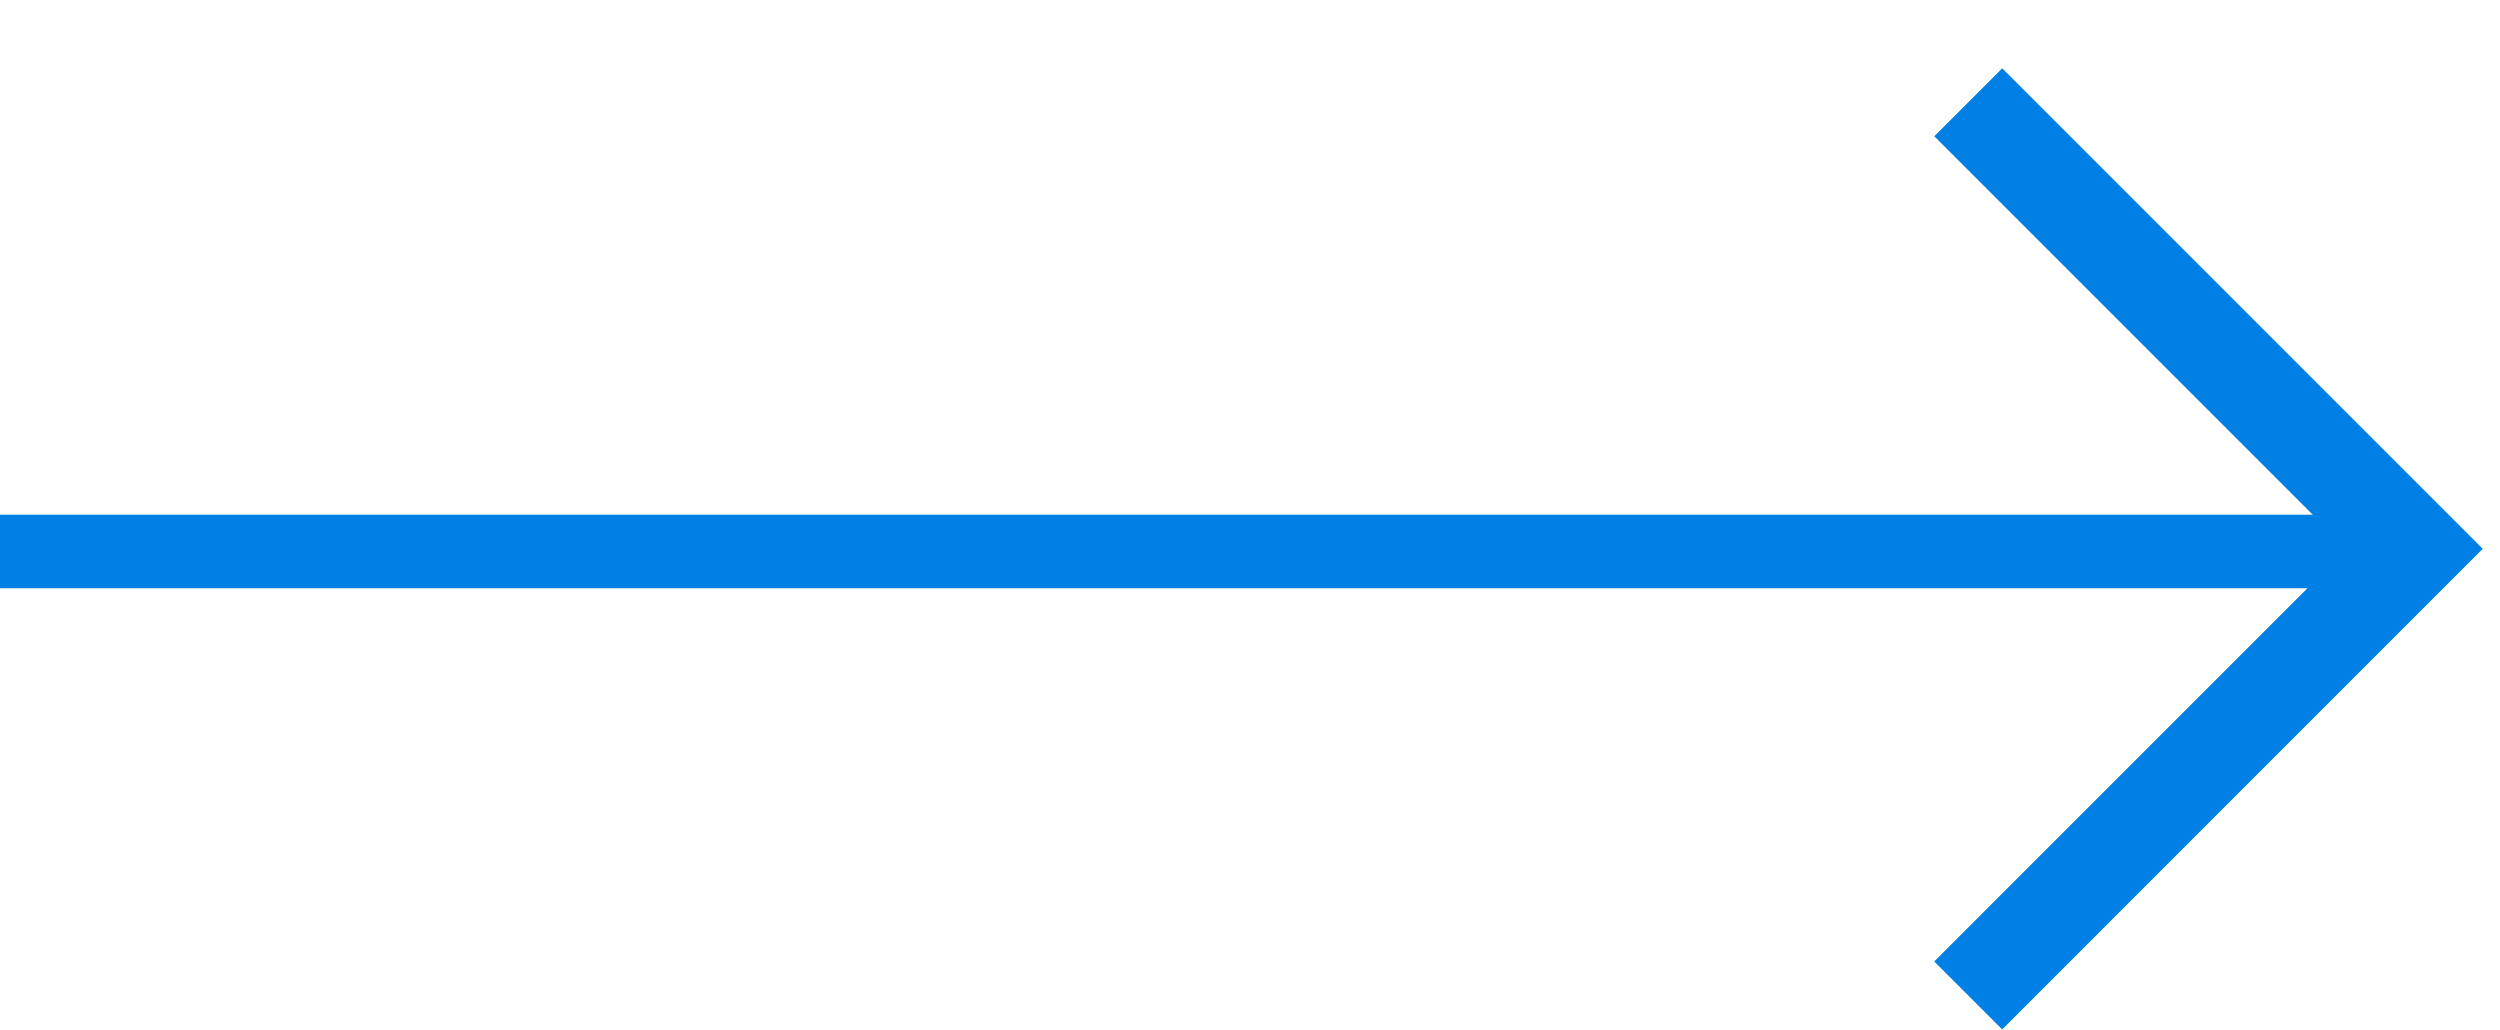
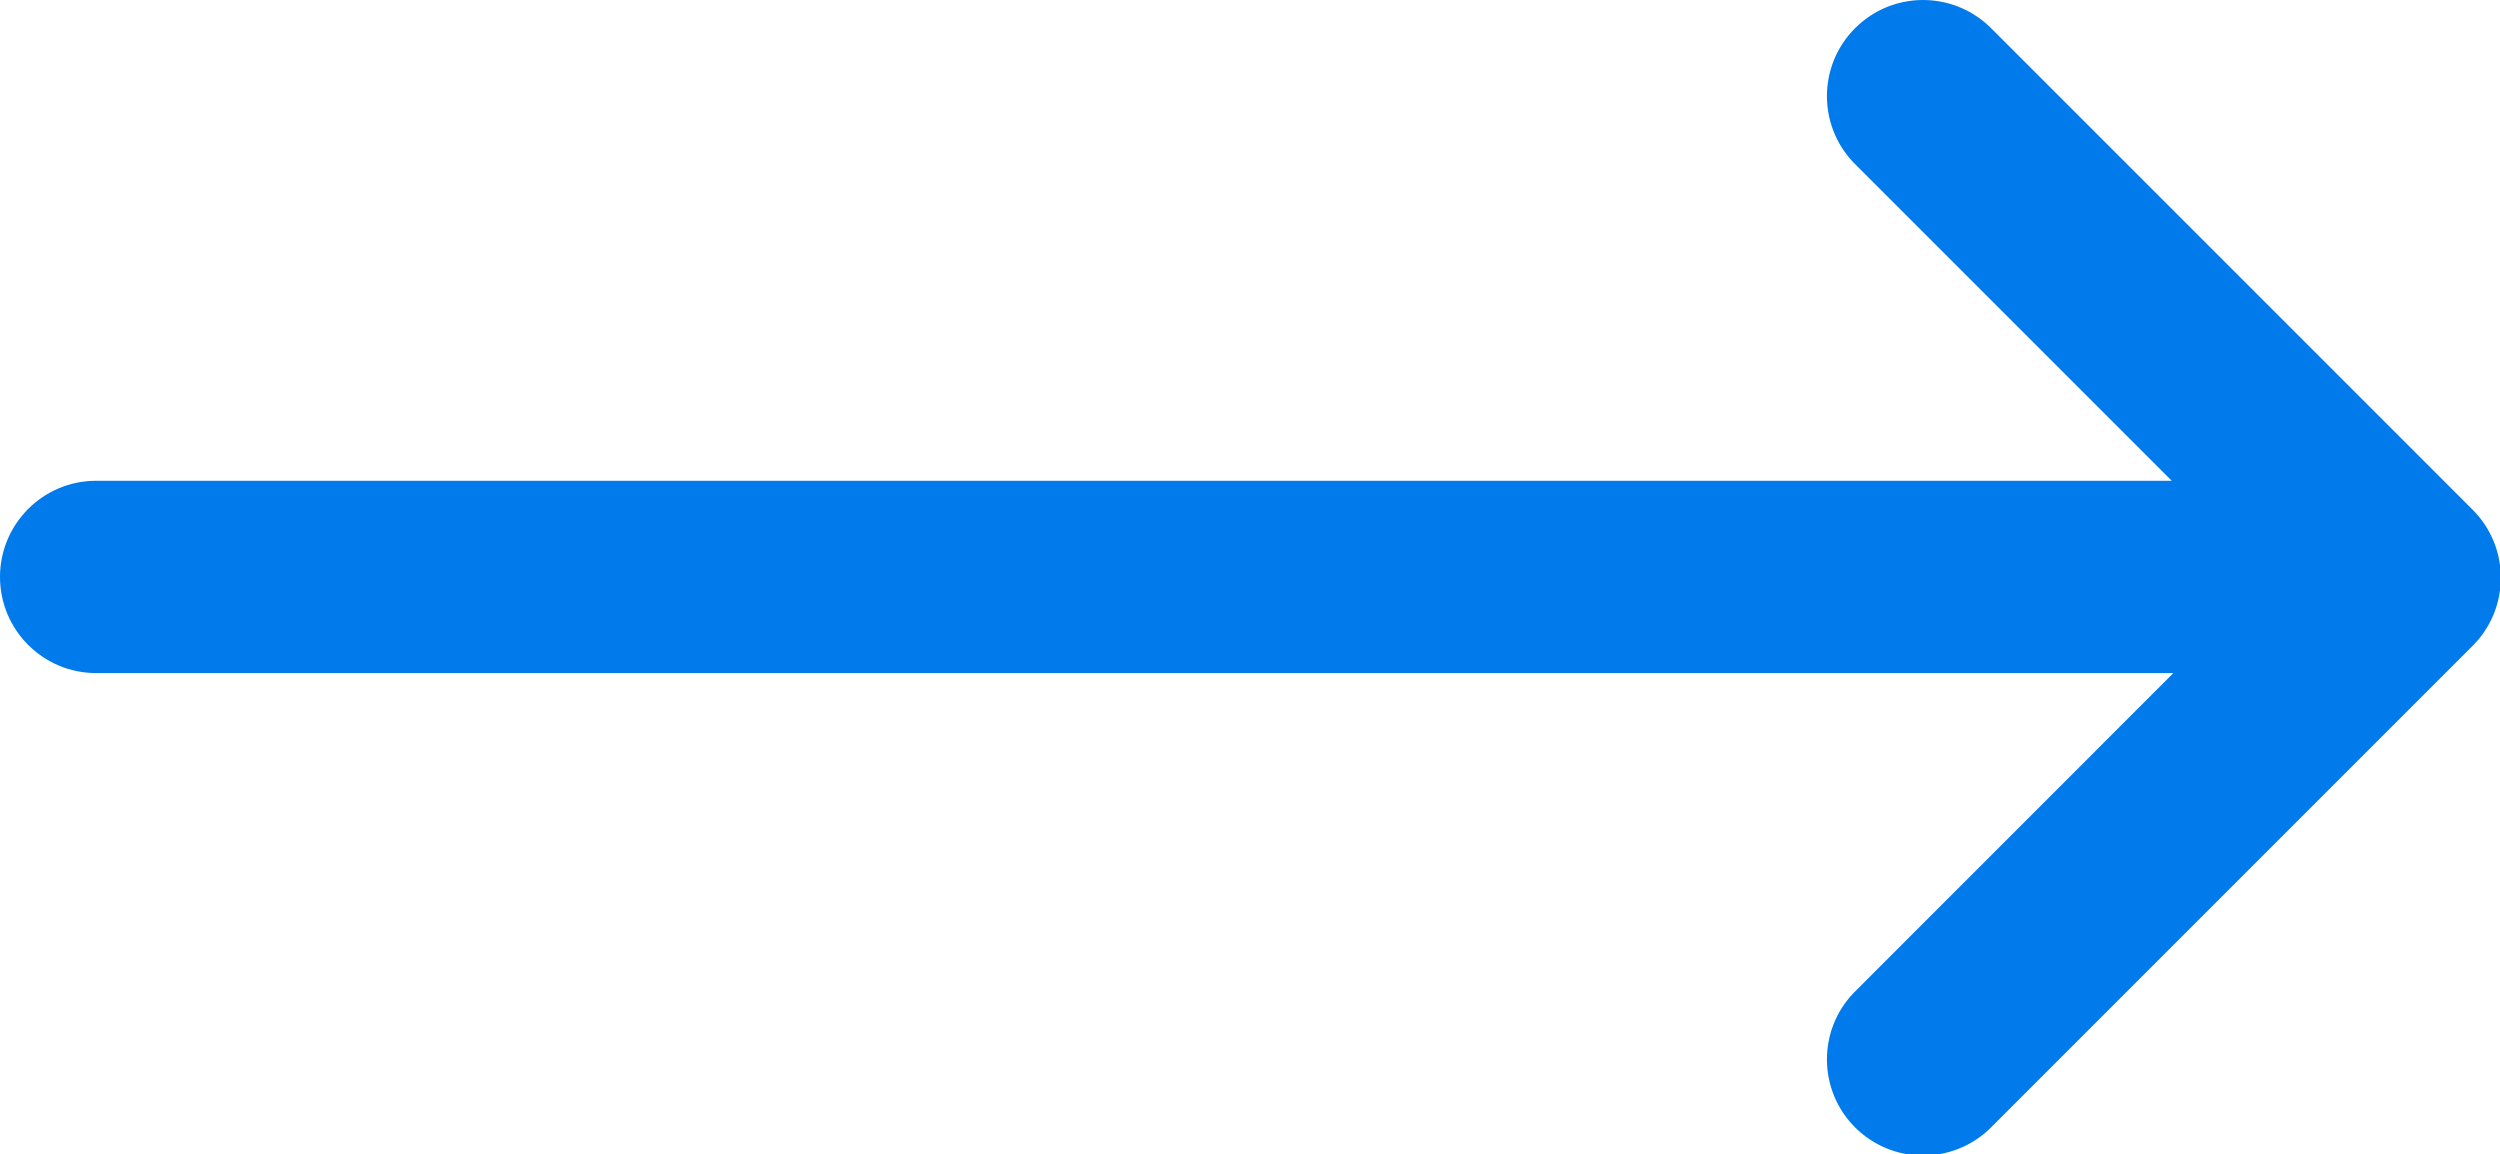
- <svg xmlns="http://www.w3.org/2000/svg" width="34px" height="14px" viewBox="0 0 34 14" version="1.1">
+ <svg xmlns="http://www.w3.org/2000/svg" width="26px" height="12px" viewBox="0 0 26 12" version="1.1">
  <defs />
-   <g id="1440" stroke="none" stroke-width="1" fill="none" fill-rule="evenodd">
-     <g id="png_2.0/ostrog_2.0_ficher_list_01" transform="translate(-713, -3241)" fill="#007FE4" fill-rule="nonzero">
-       <g id="Кнопки-пагинации" transform="translate(190, 3224)">
-         <g id="Две-кнопки" transform="translate(111, 0)">
-           <g id="Вперед" transform="translate(272, 0)">
-             <g id="svg_2.0/ficher_list/arrow_next_icon" transform="translate(140, 17)">
-               <rect id="Rectangle-5" x="0" y="7" width="32" height="1" />
-               <path d="M26.306,13.076 L31.917,7.464 L26.306,1.853 L27.23,0.929 L33.765,7.464 L27.23,14 L26.306,13.076 Z" id="Combined-Shape" />
-             </g>
-           </g>
-         </g>
+   <g id="Page-1" stroke="none" stroke-width="1" fill="none" fill-rule="evenodd">
+     <g id="png/ostrog_game_page_06" transform="translate(-1133, -6257)" fill="#017AEB">
+       <g id="Просто-текст" transform="translate(465, 6253)">
+         <path d="M690.603,11 L669,11 C668.448,11 668,10.552 668,10 C668,9.448 668.448,9 669,9 L690.586,9 L687.281,5.695 C686.902,5.302 686.907,4.679 687.293,4.293 C687.679,3.907 688.302,3.902 688.695,4.281 L693.716,9.302 C694.106,9.692 694.106,10.325 693.716,10.716 L688.695,15.737 C688.302,16.116 687.679,16.11 687.293,15.725 C686.907,15.339 686.902,14.715 687.281,14.323 L690.603,11 Z" id="svg/game_page/1400_arrow_right" />
      </g>
    </g>
  </g>
</svg>
